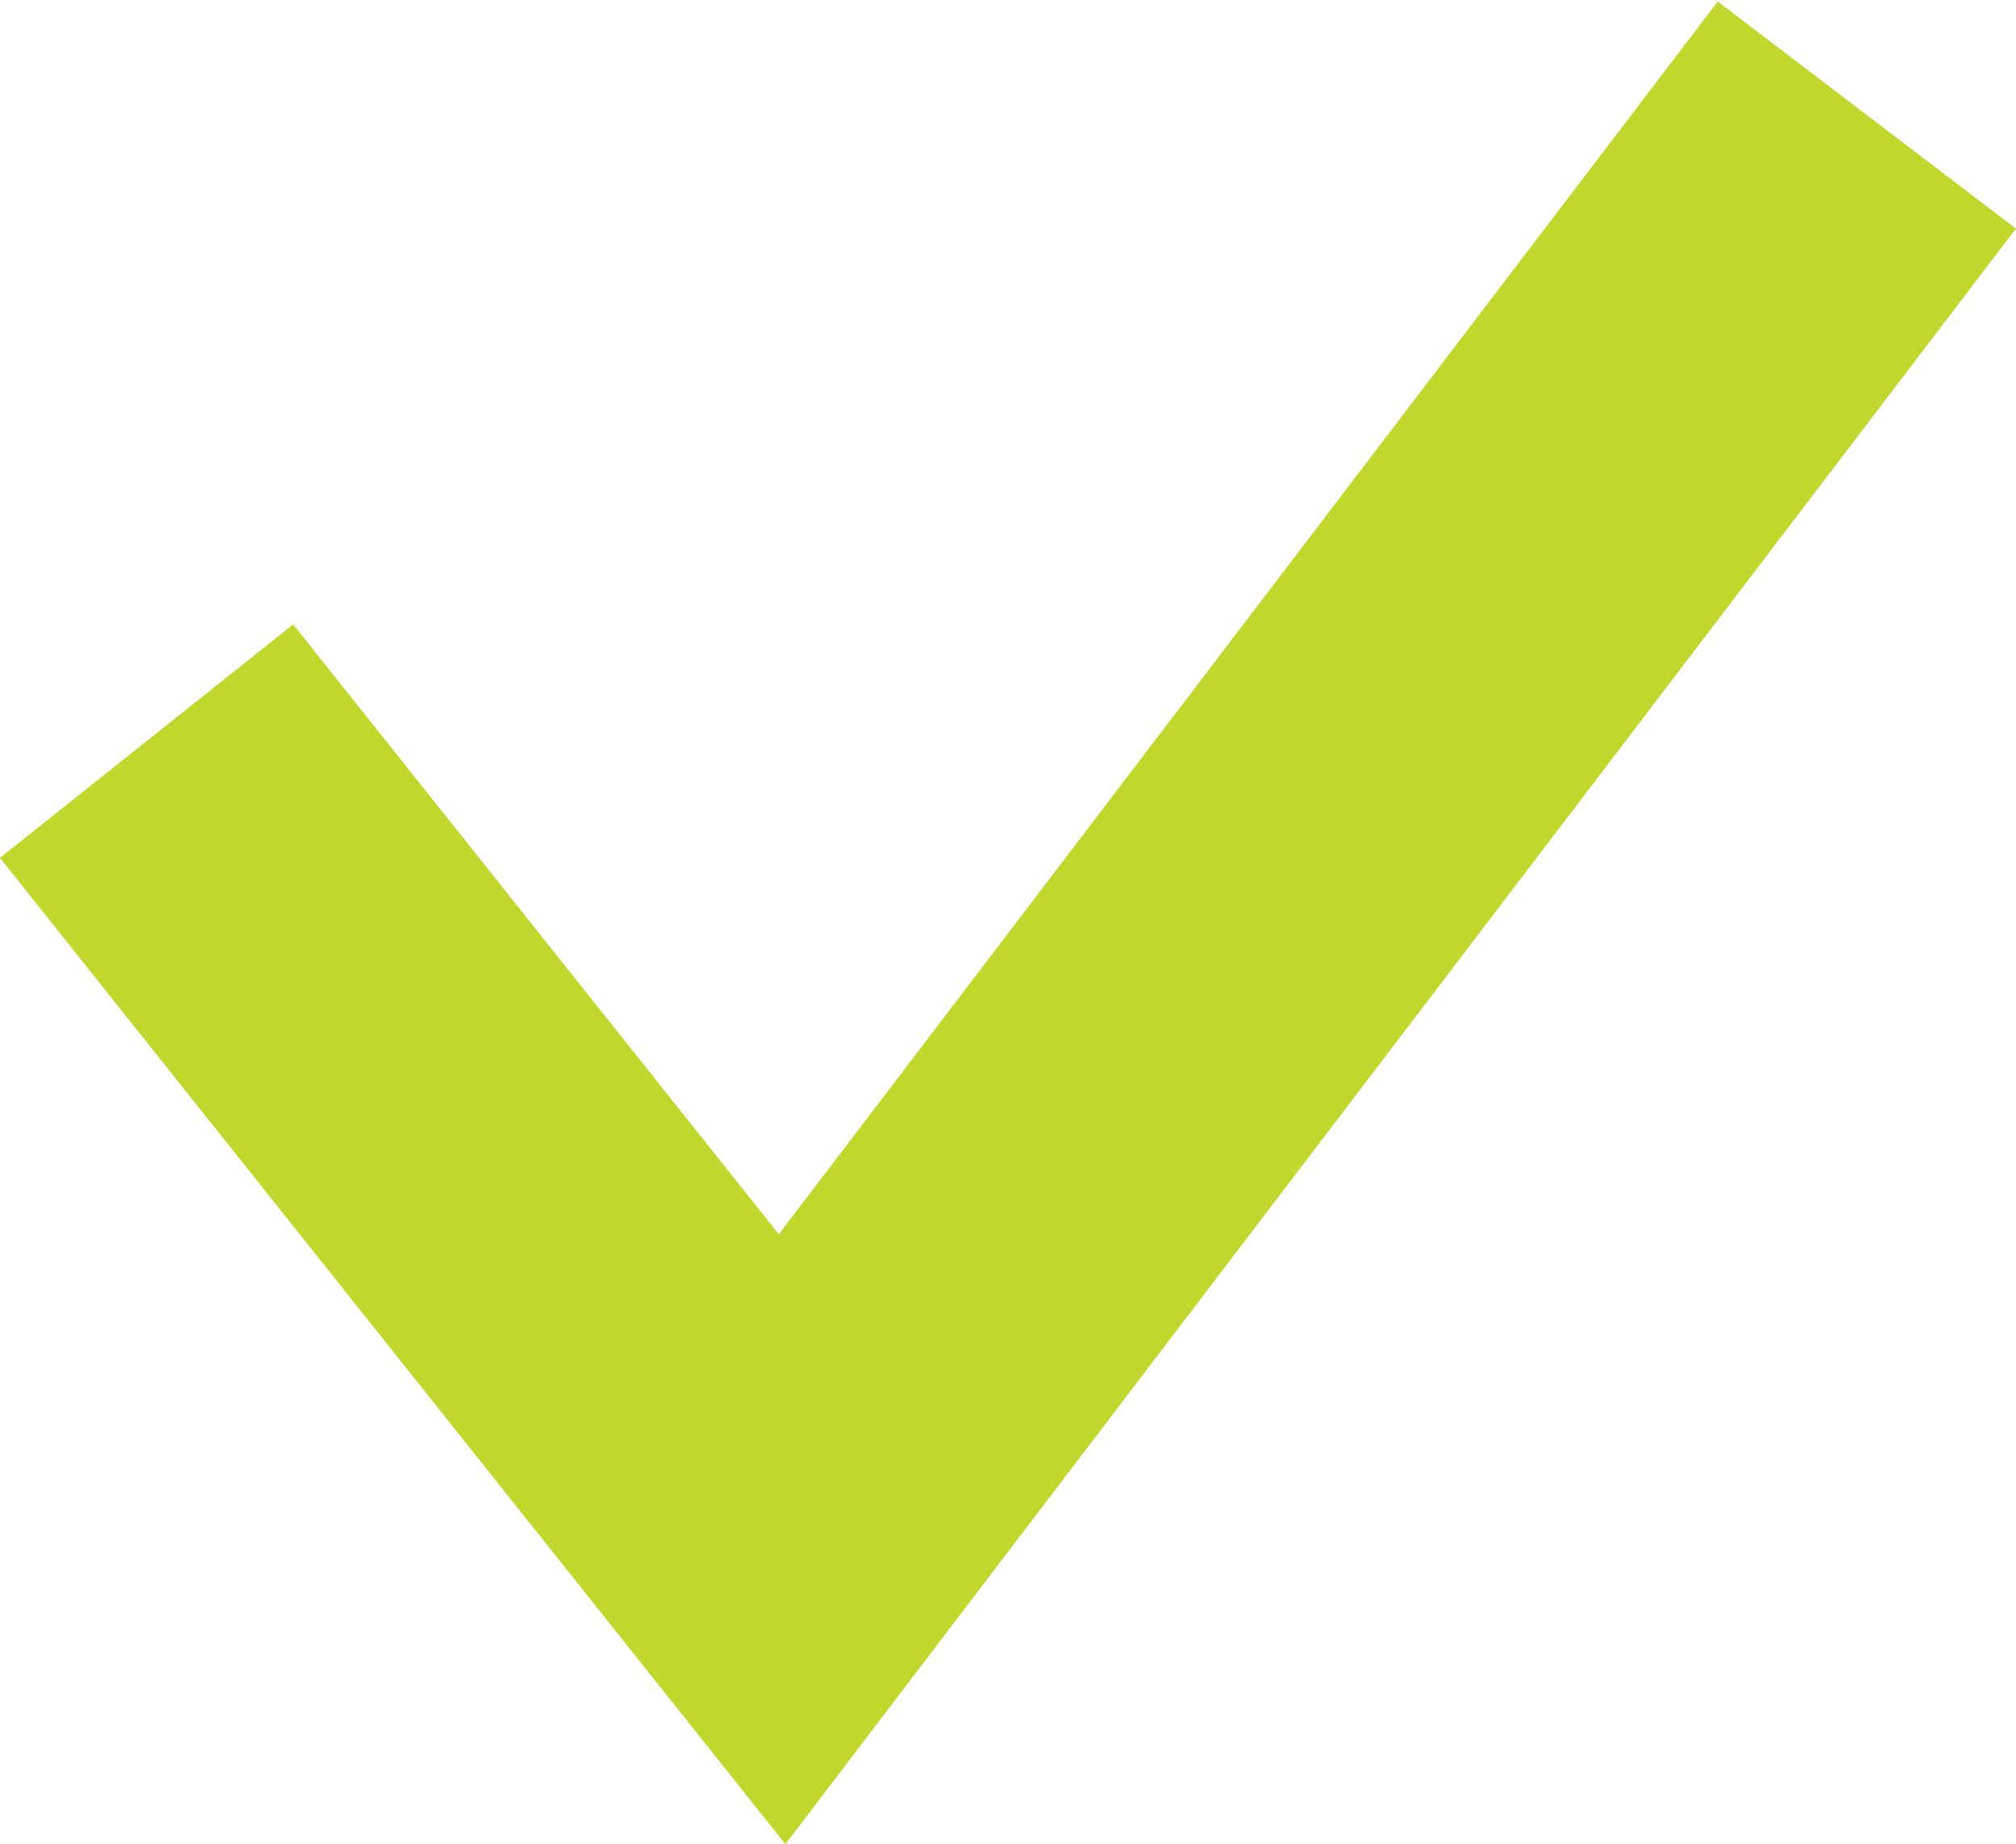
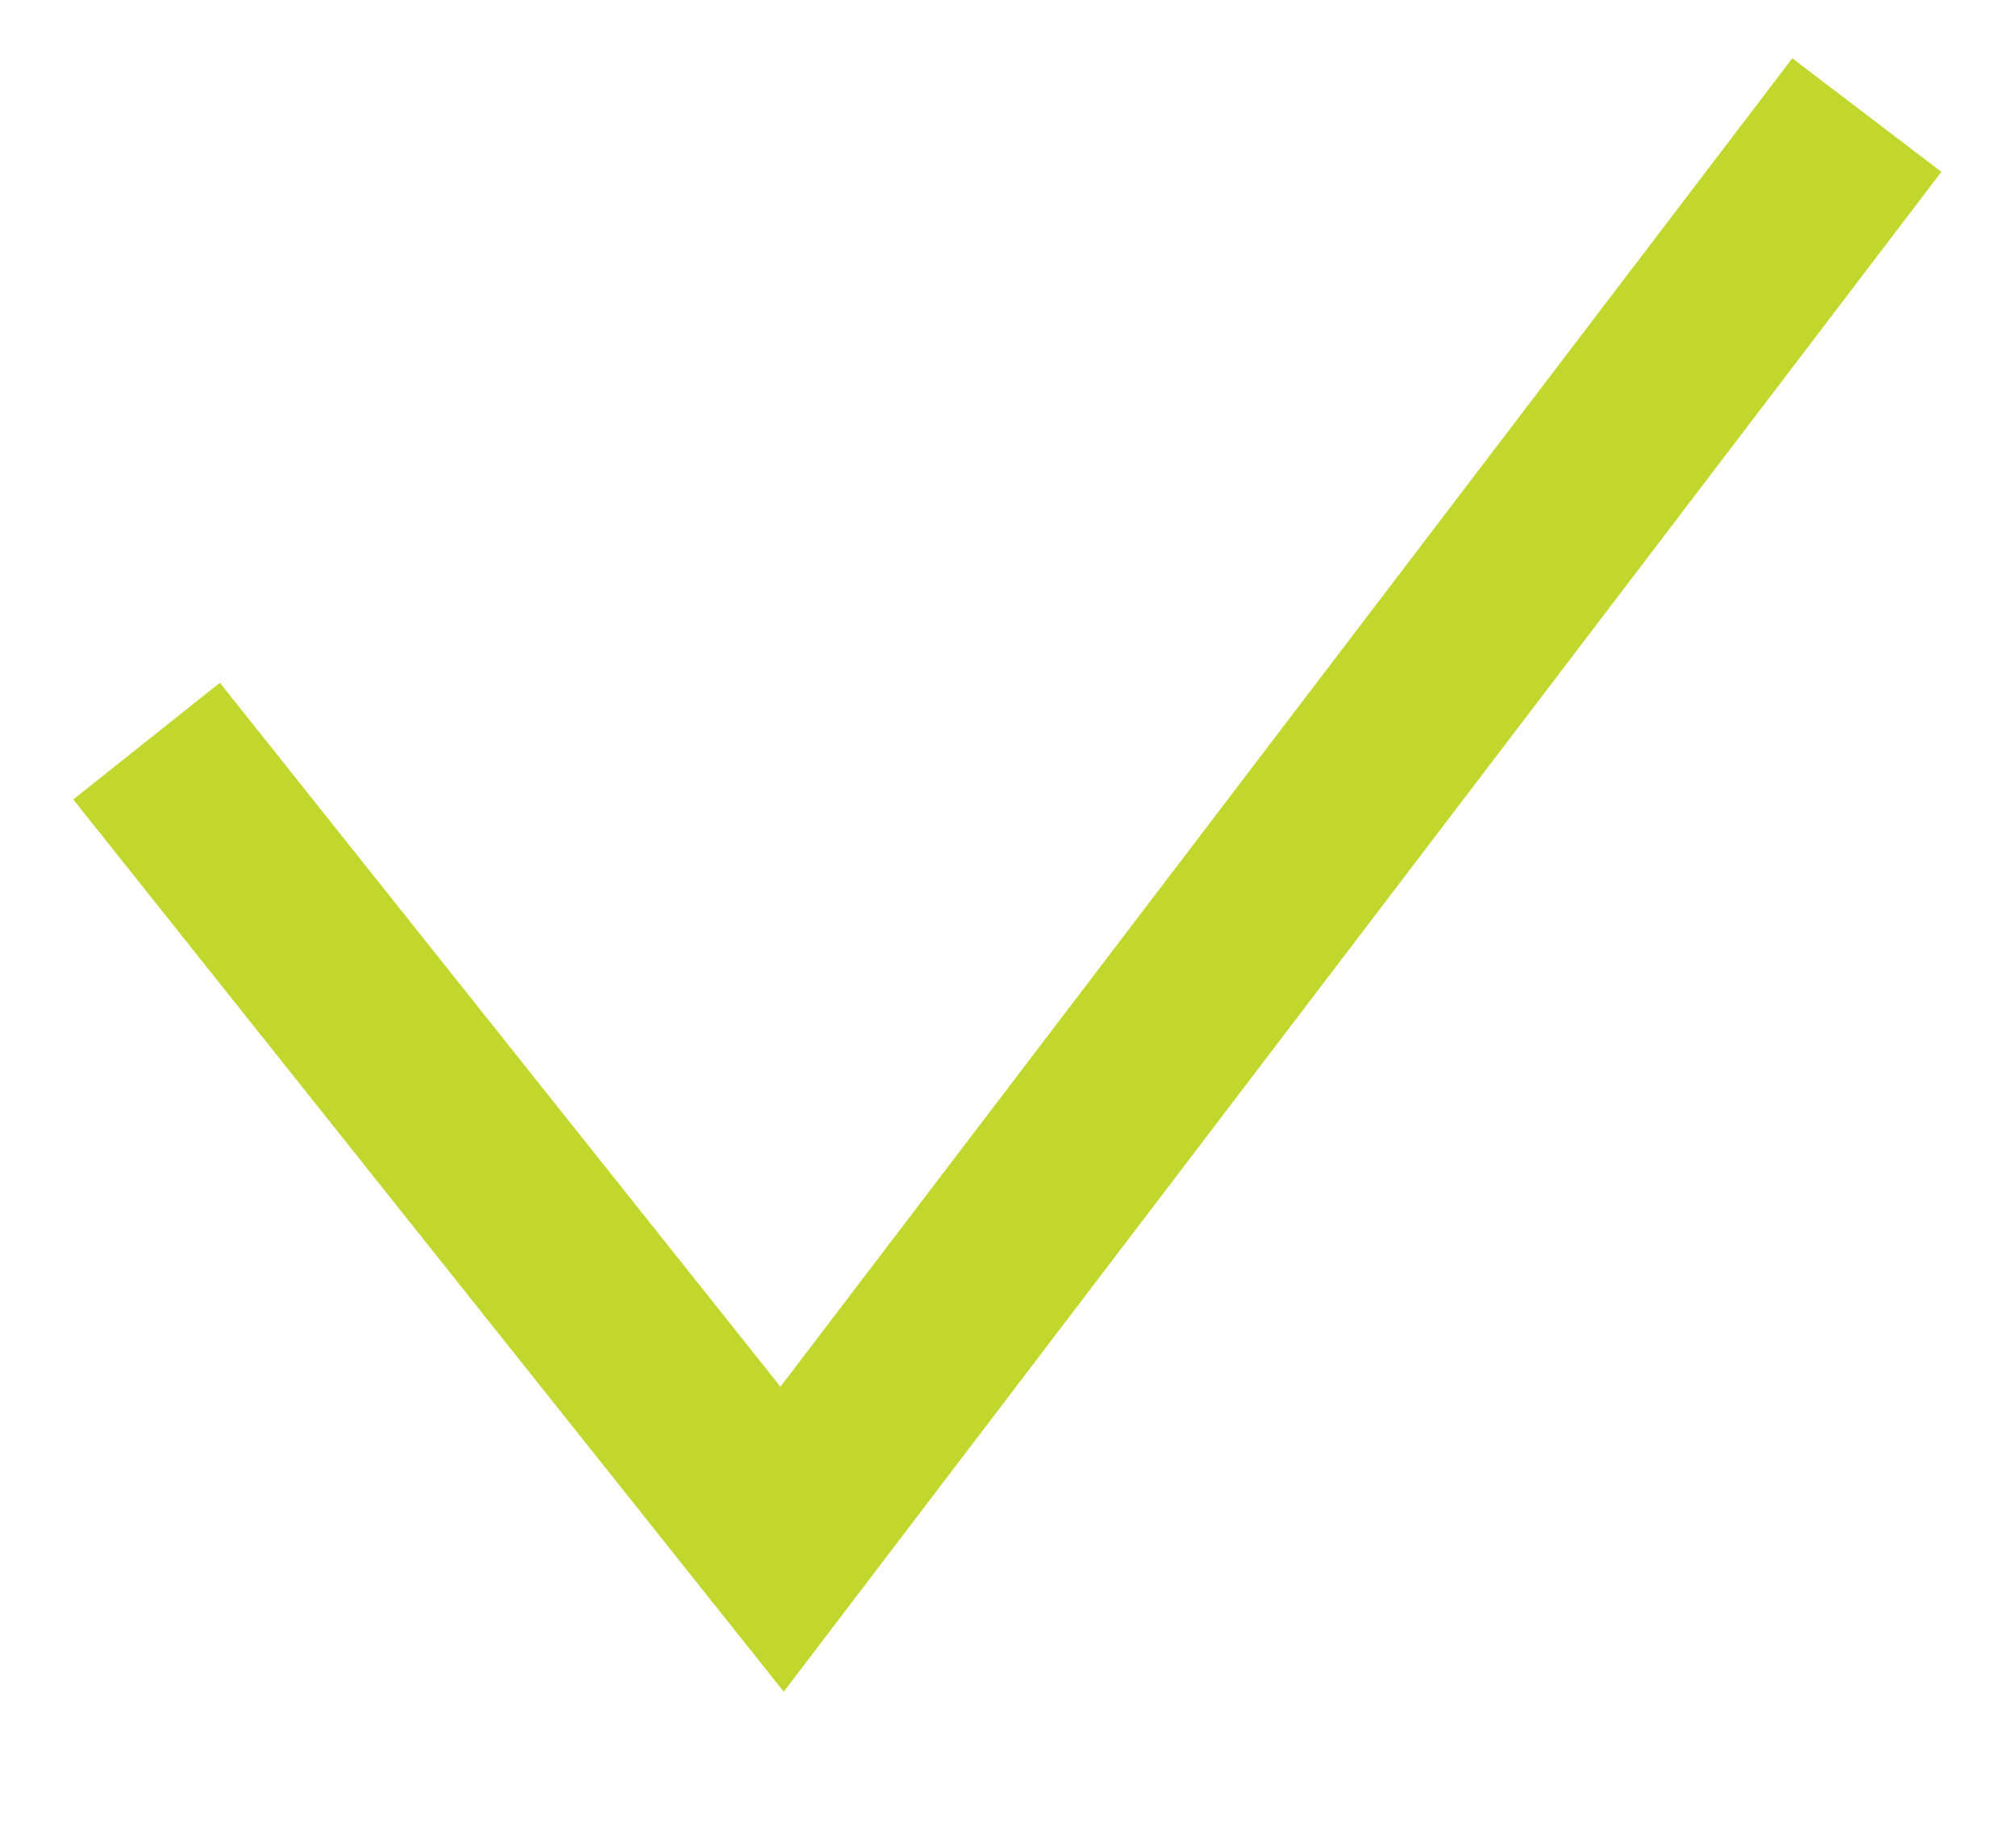
<svg xmlns="http://www.w3.org/2000/svg" width="10.757" height="9.838" viewBox="0 0 10.757 9.838">
-   <path id="Path_76" data-name="Path 76" d="M7458.287-1199.9l3.391,4.259,5.788-7.6" transform="translate(-7457.505 1203.855)" fill="none" stroke="#c1d72e" stroke-width="2" />
+   <path id="Path_76" data-name="Path 76" d="M7458.287-1199.9l3.391,4.259,5.788-7.6" transform="translate(-7457.505 1203.855)" fill="none" stroke="#c1d72e" strokeWidth="2" />
</svg>
